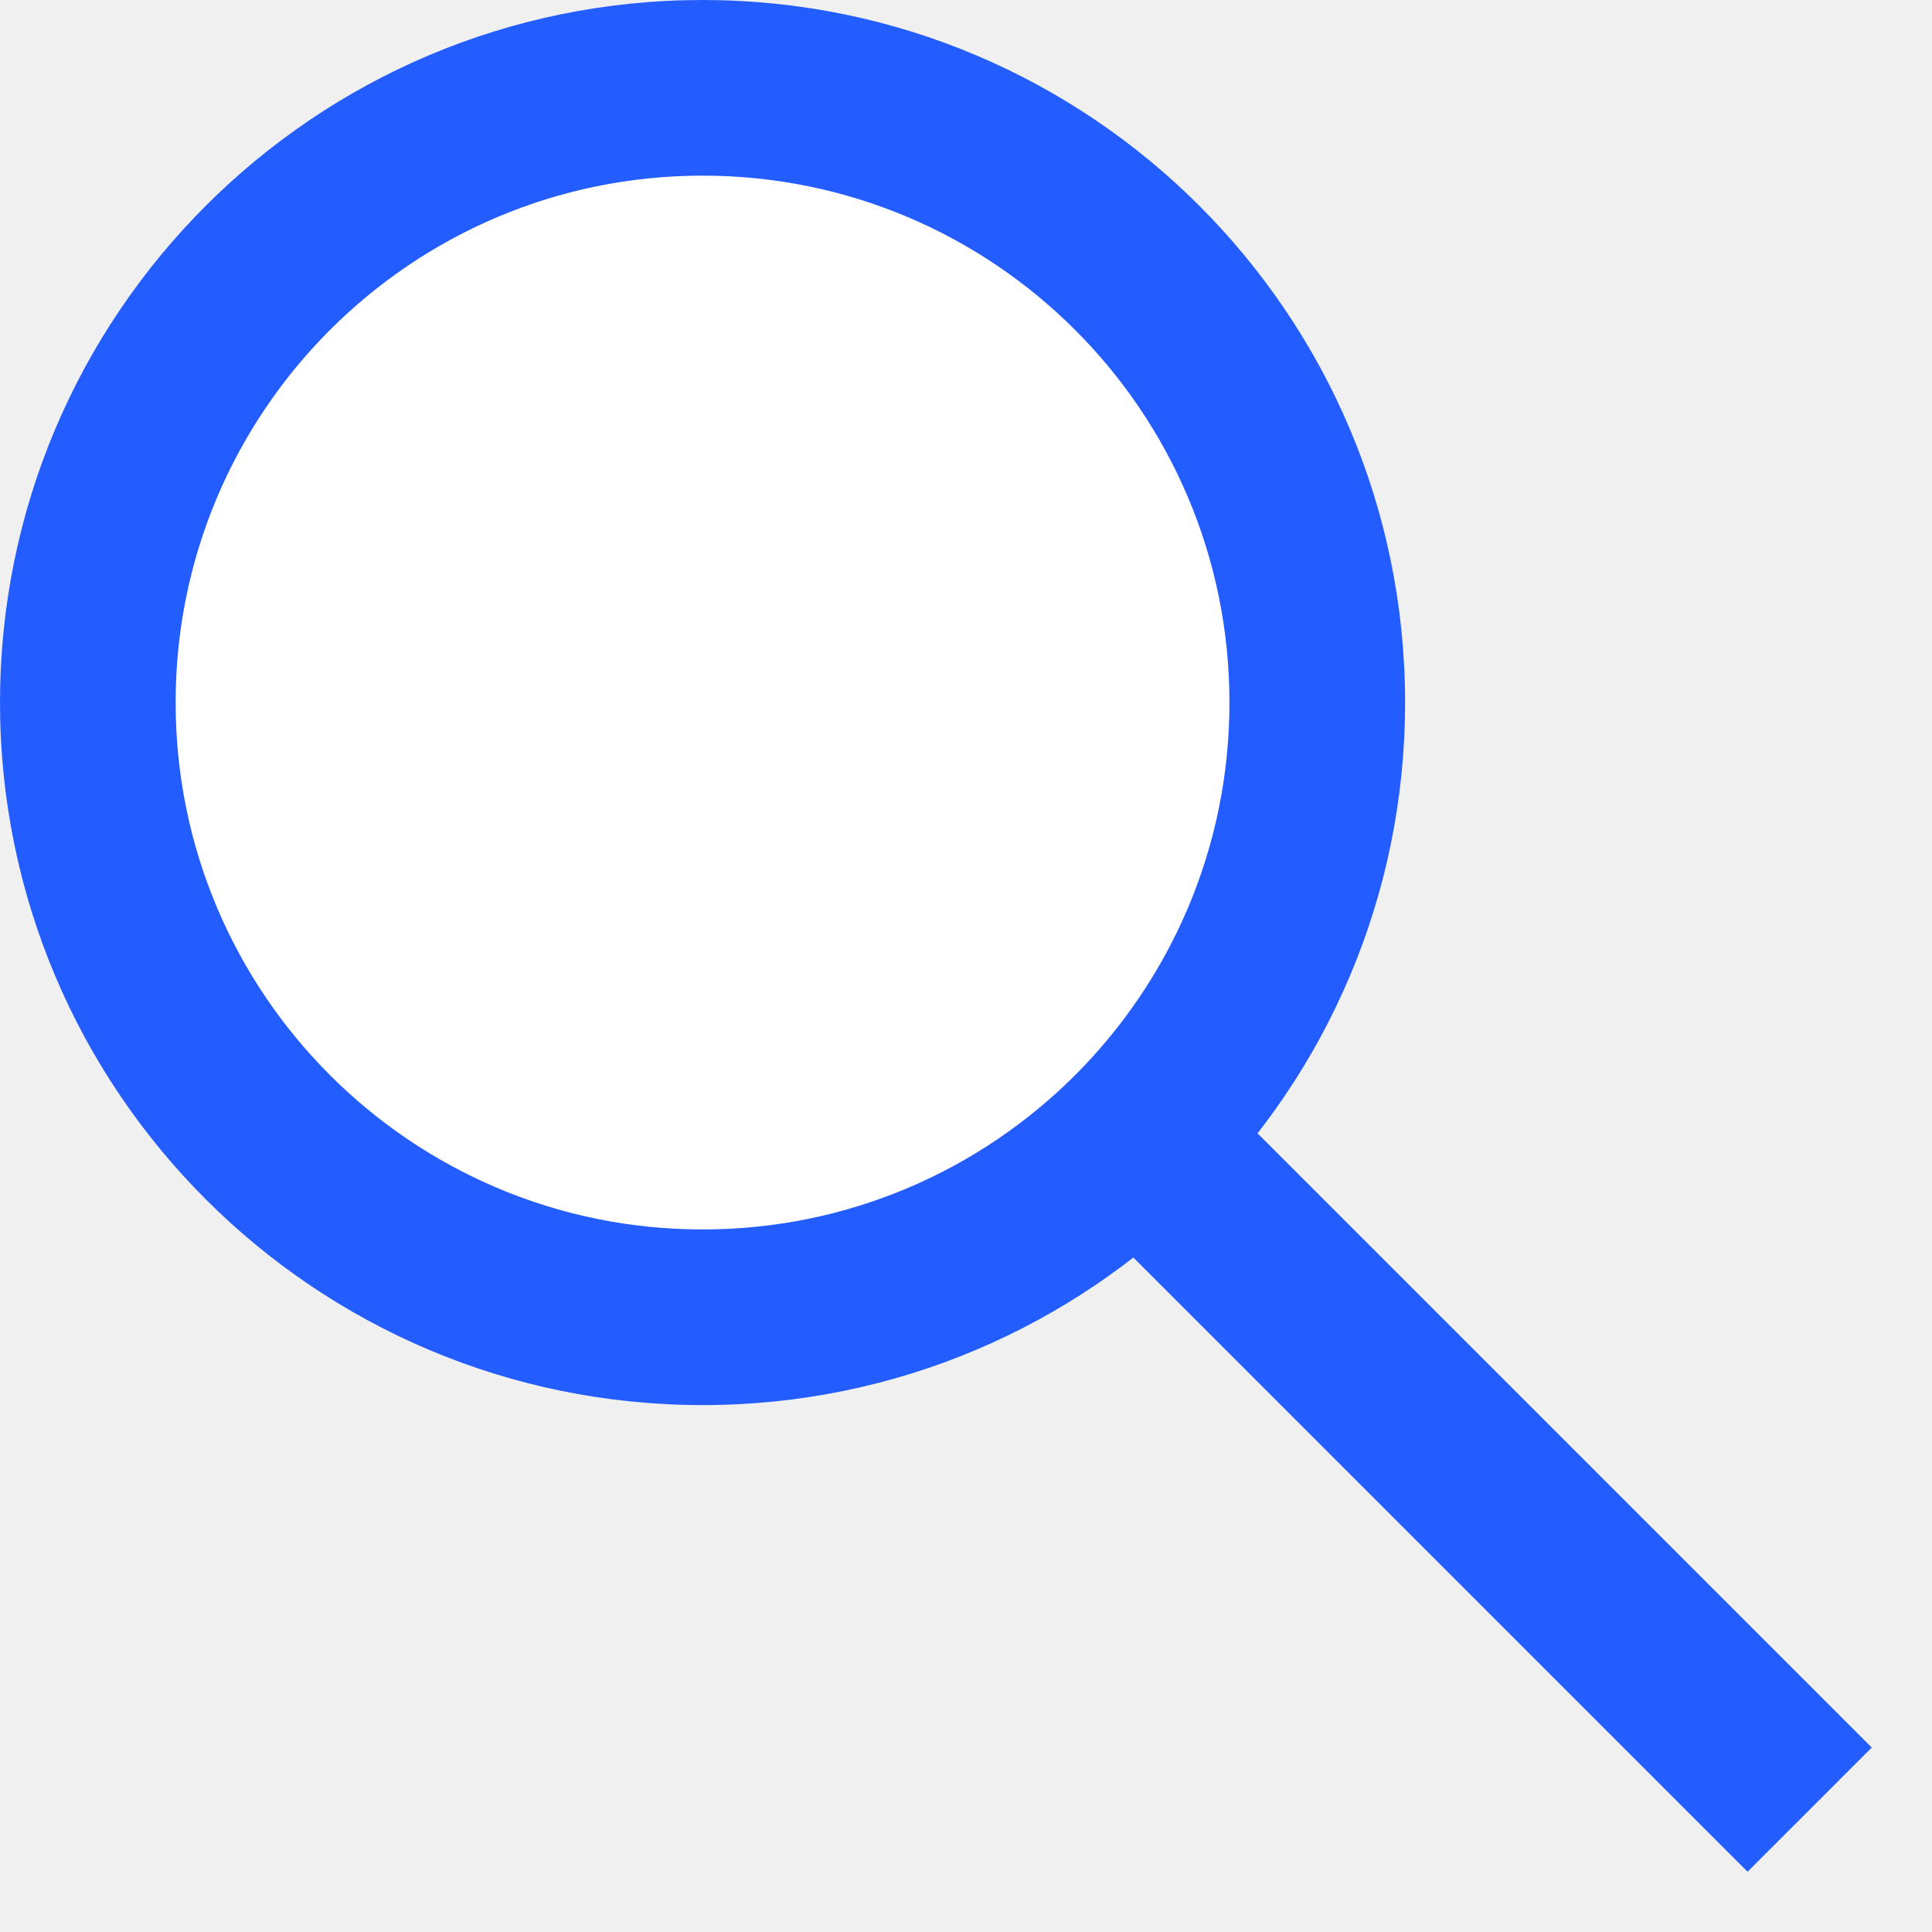
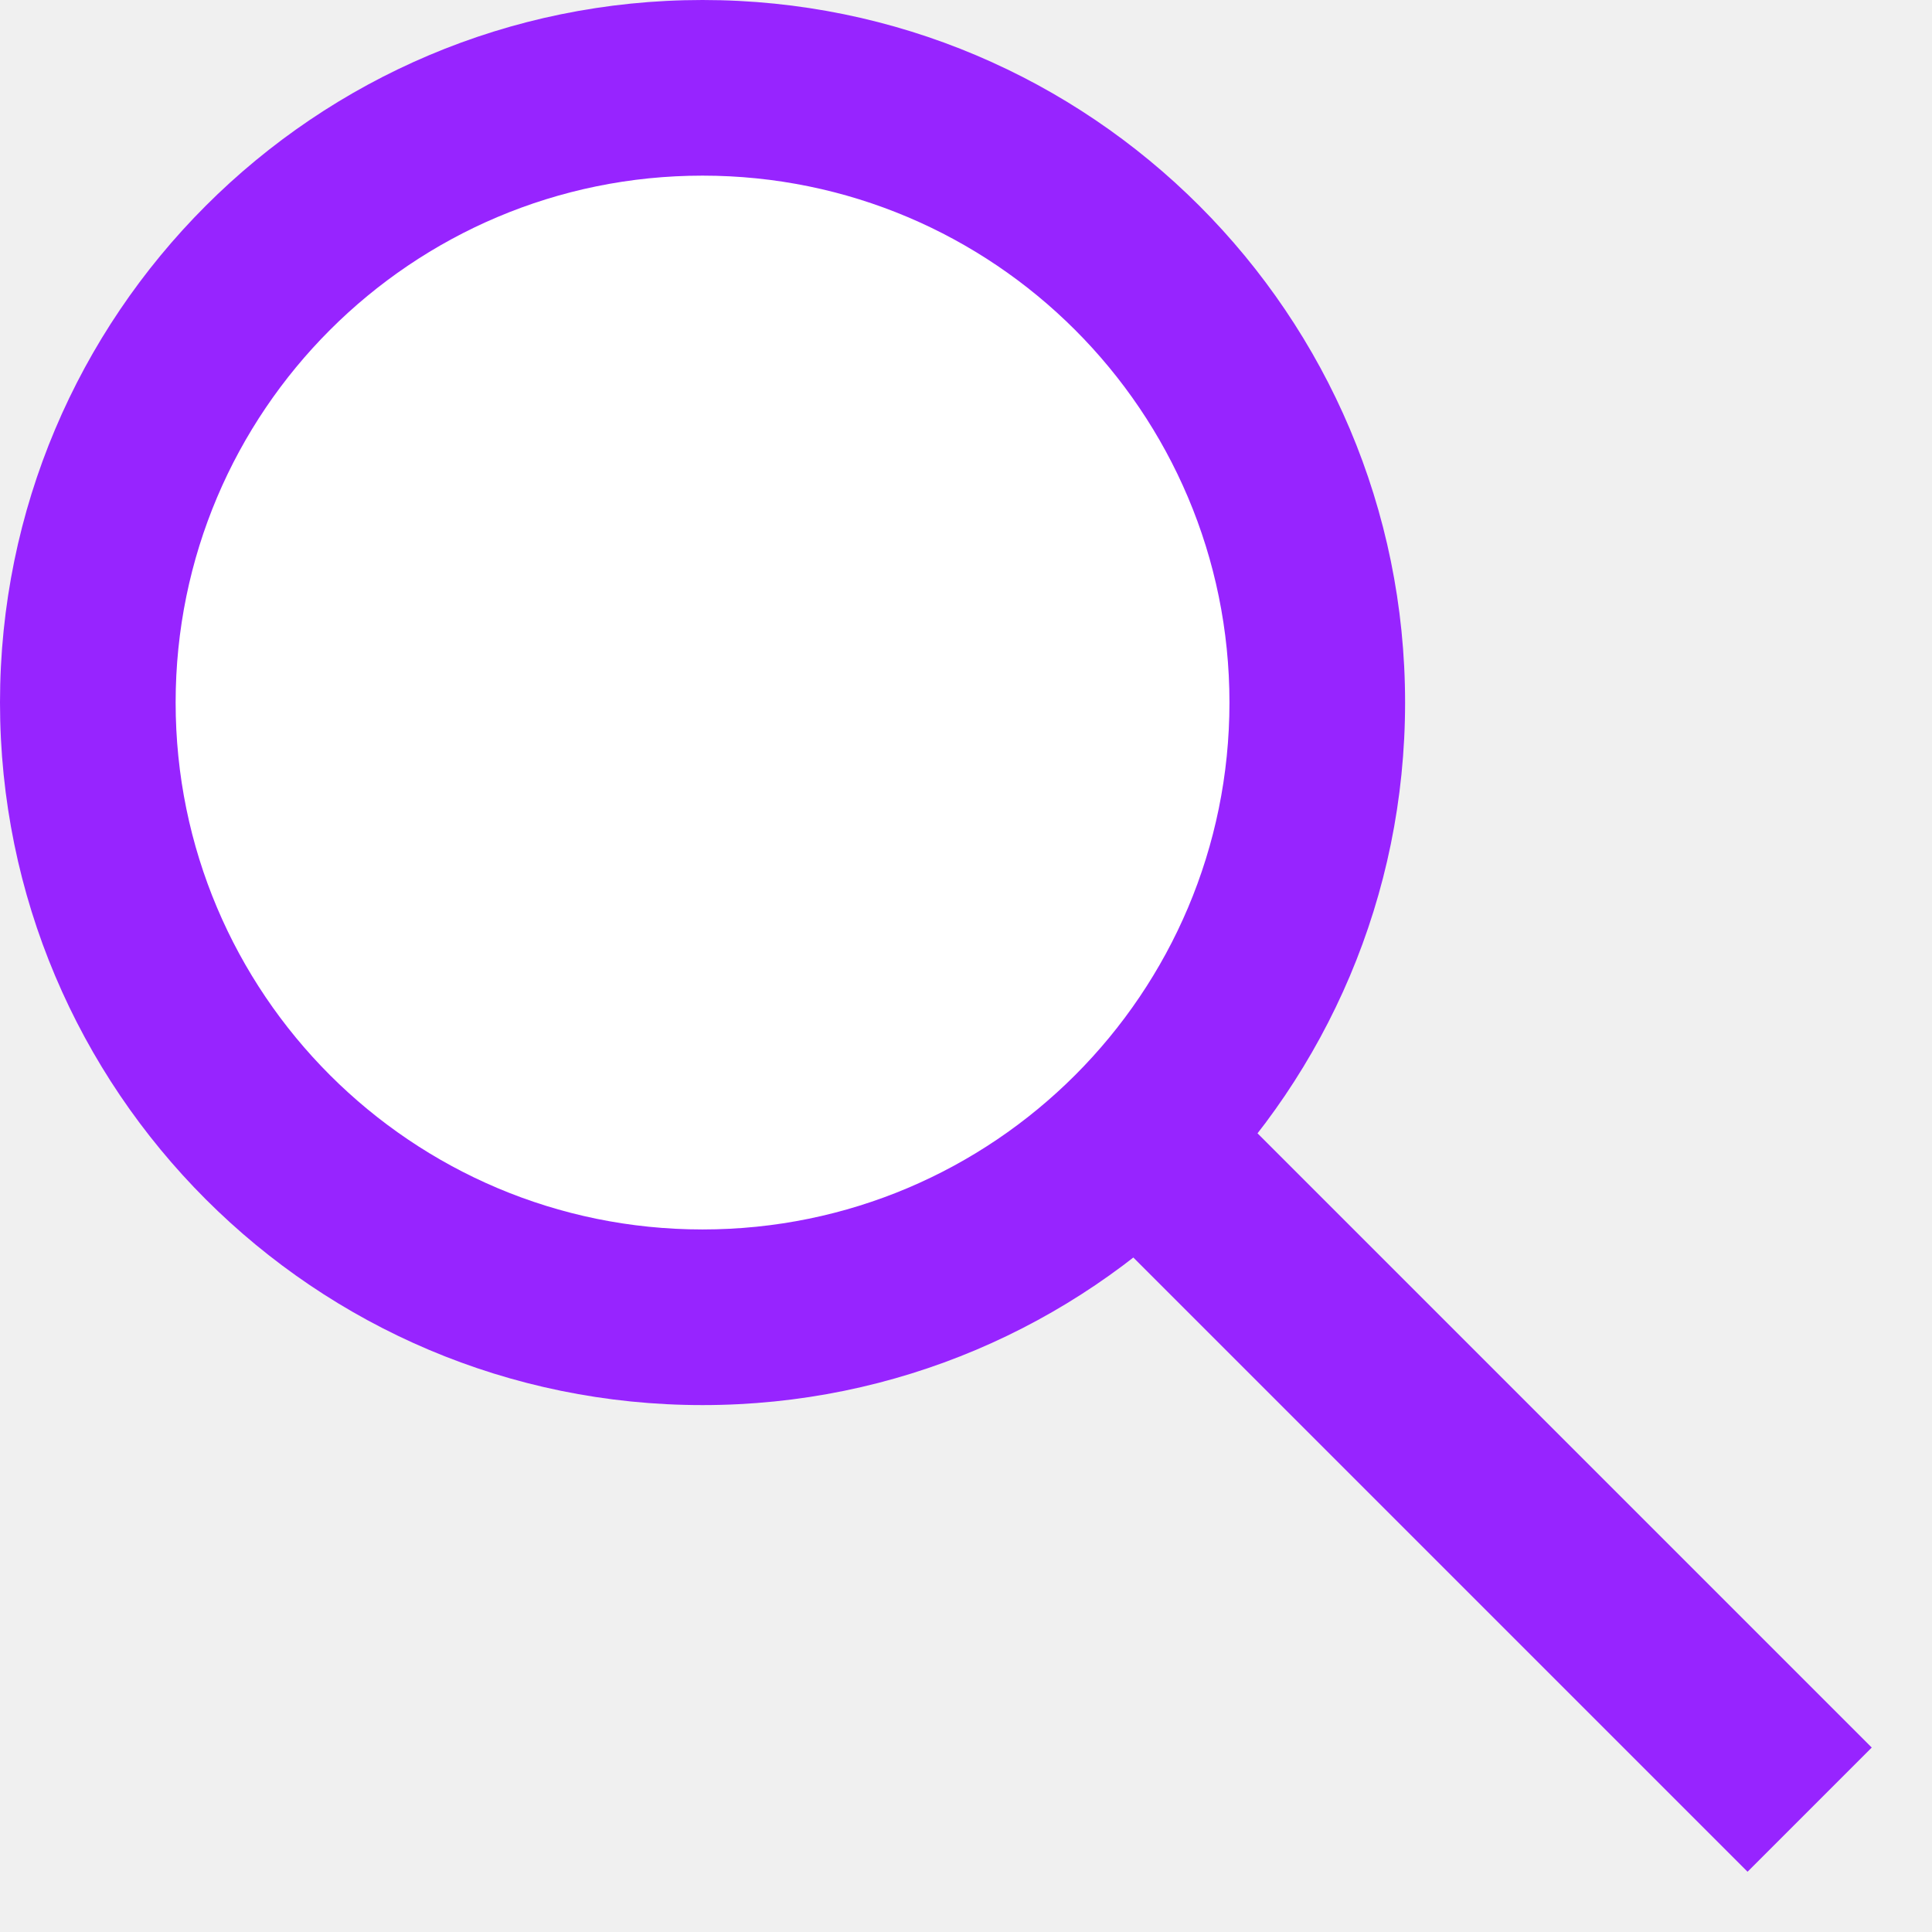
<svg xmlns="http://www.w3.org/2000/svg" width="22px" height="22px" viewBox="0 0 22 22" version="1.1">
  <defs />
-   <g id="Design" stroke="none" stroke-width="1" fill="none" fill-rule="evenodd">
-     <g id="Verifying-Authority" transform="translate(-313, -196)">
-       <g id="Search" transform="translate(20, 180)">
-         <g id="Group-8" transform="translate(293, 16)">
-           <circle id="Oval-5" fill="#245DFF" cx="8" cy="8" r="8" />
-           <rect id="Rectangle-4" fill="#245DFF" transform="translate(15.65685, 15.65685) rotate(-45) translate(-15.65685, -15.65685) " x="14.657" y="8.657" width="2" height="14" />
-           <circle id="Oval-5" fill="#FFFFFF" cx="8" cy="8" r="6" />
-         </g>
-       </g>
+   <g id="Page-1" stroke="none" stroke-width="1" fill="none" fill-rule="evenodd">
+     <g id="search" fill-rule="nonzero">
+       <circle id="Oval-5" fill="#9724FF" cx="8" cy="8" r="8" />
+       <rect id="Rectangle-4" fill="#9724FF" transform="translate(15.65685, 15.65685) rotate(-45) translate(-15.65685, -15.65685) " x="14.657" y="8.657" width="2" height="14" />
+       <circle id="Oval-5" fill="#FFFFFF" cx="8" cy="8" r="6" />
    </g>
  </g>
</svg>
